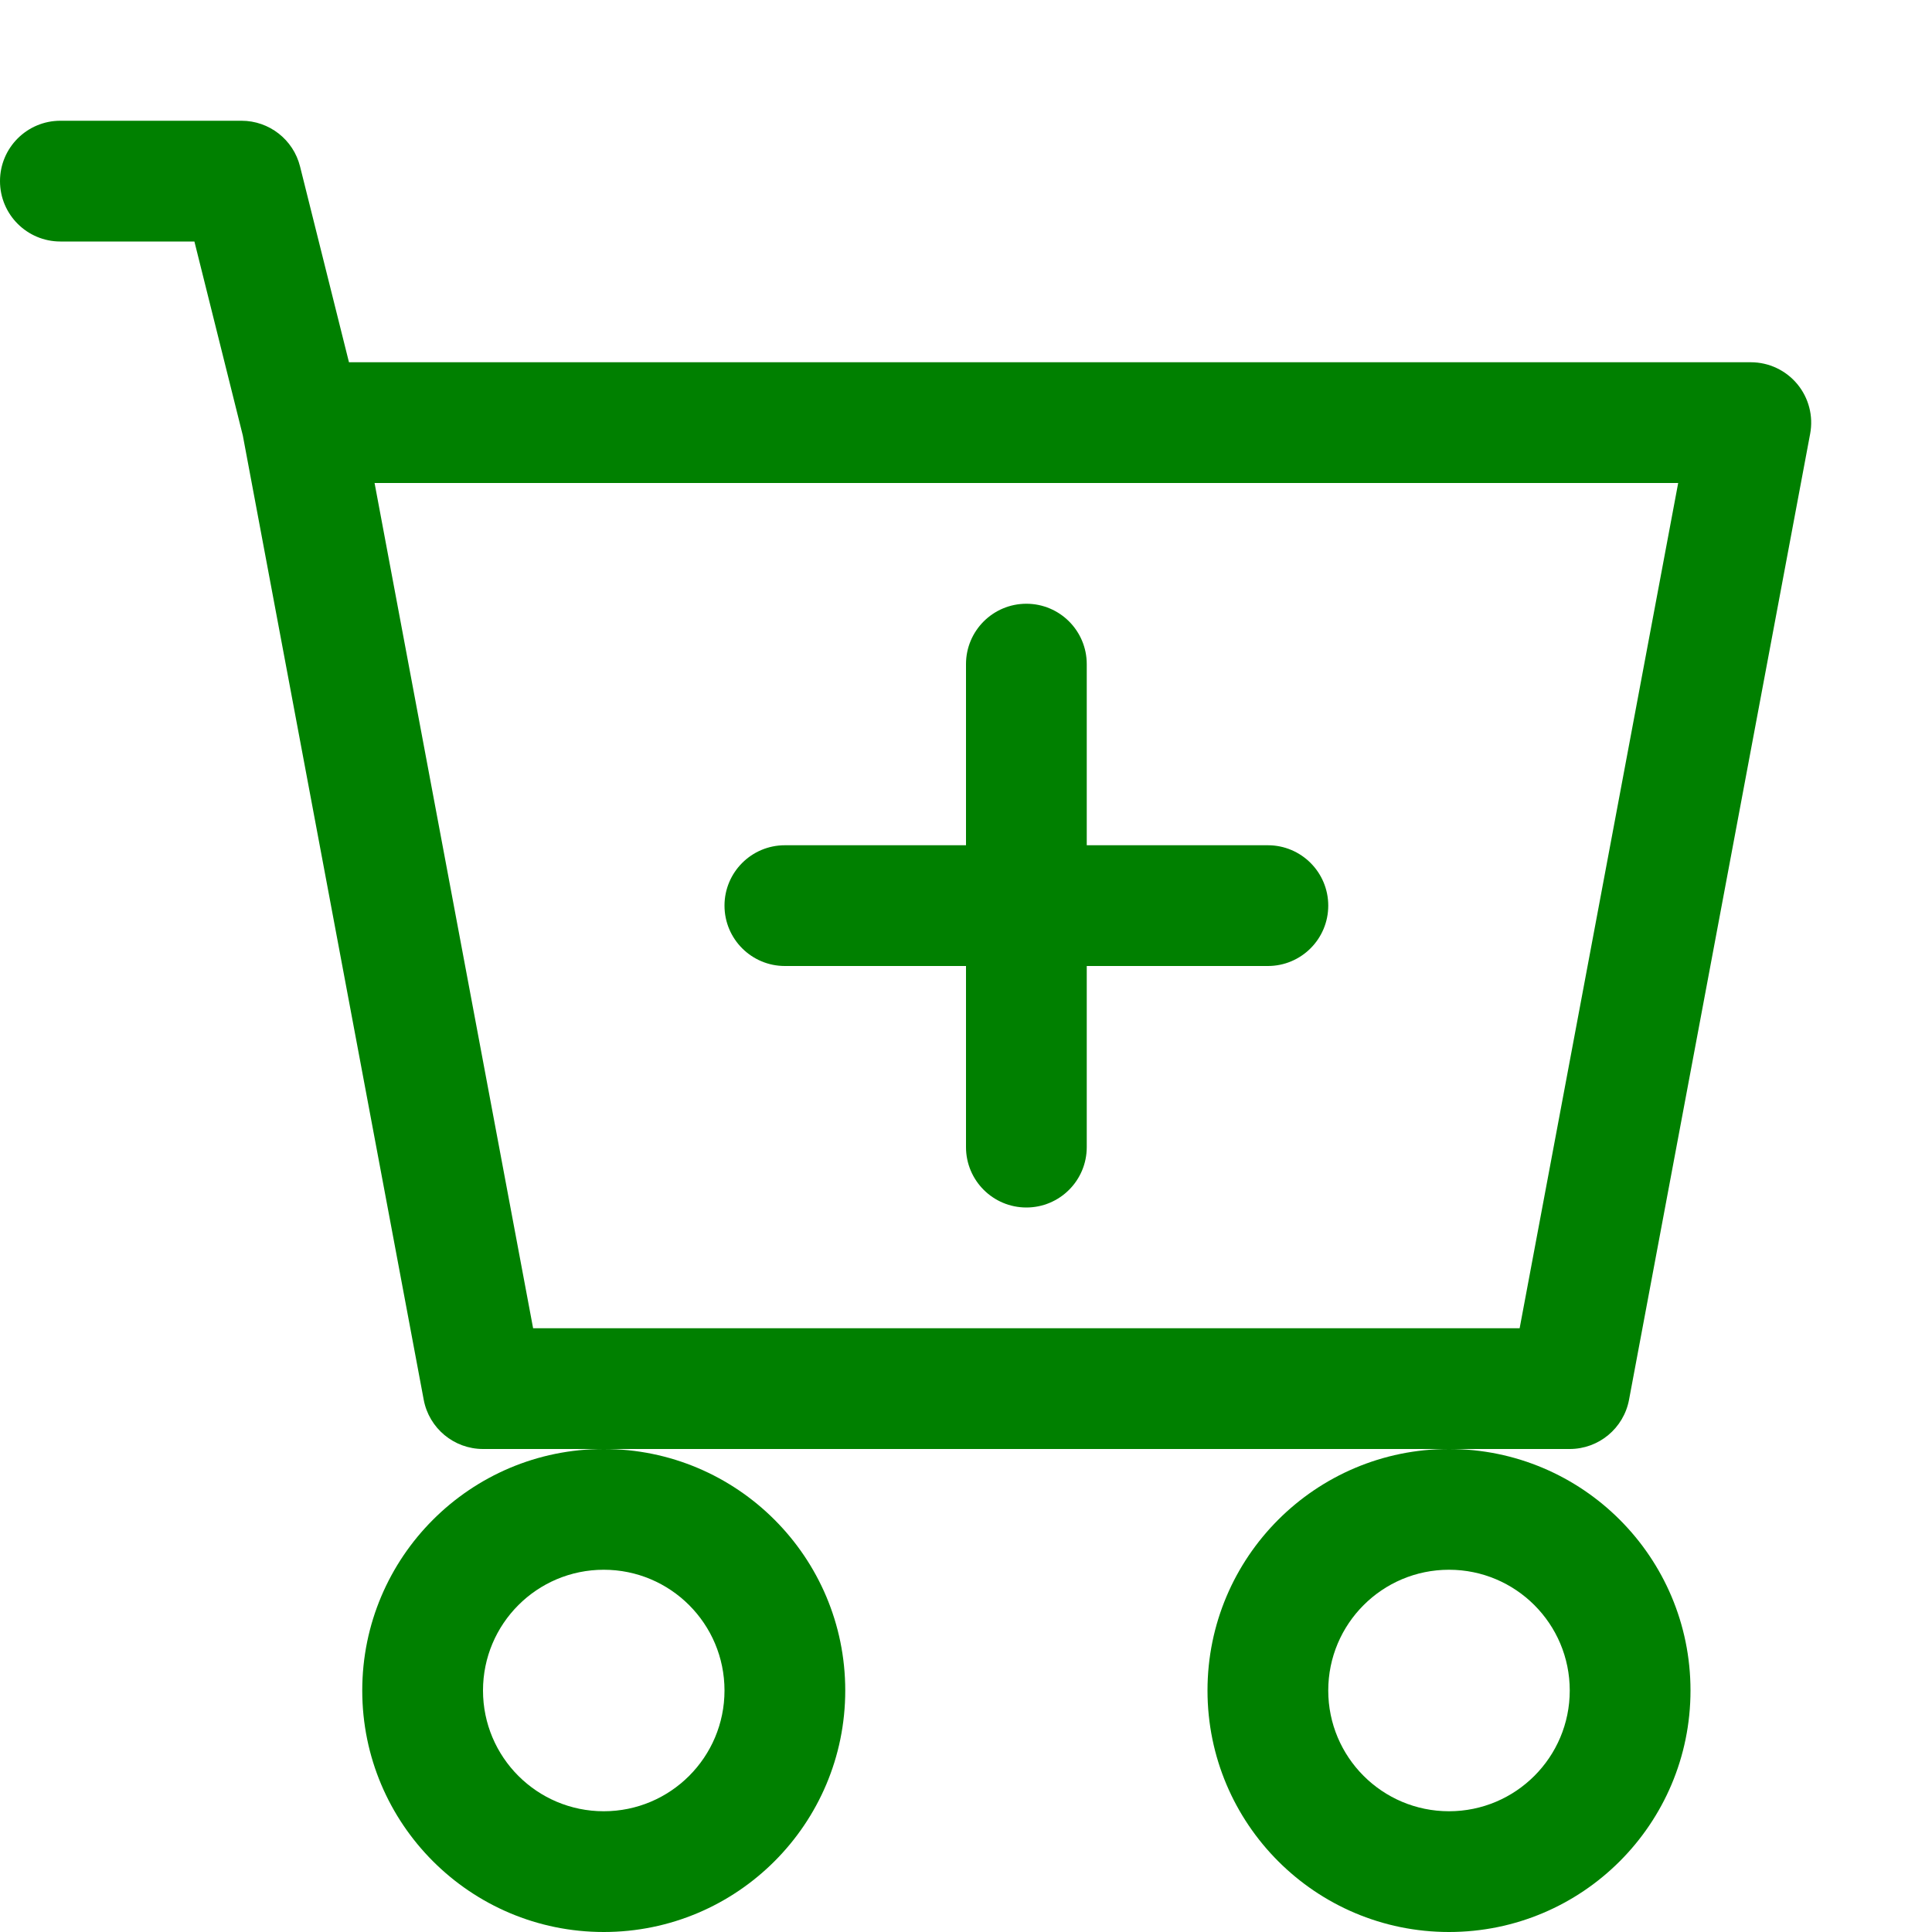
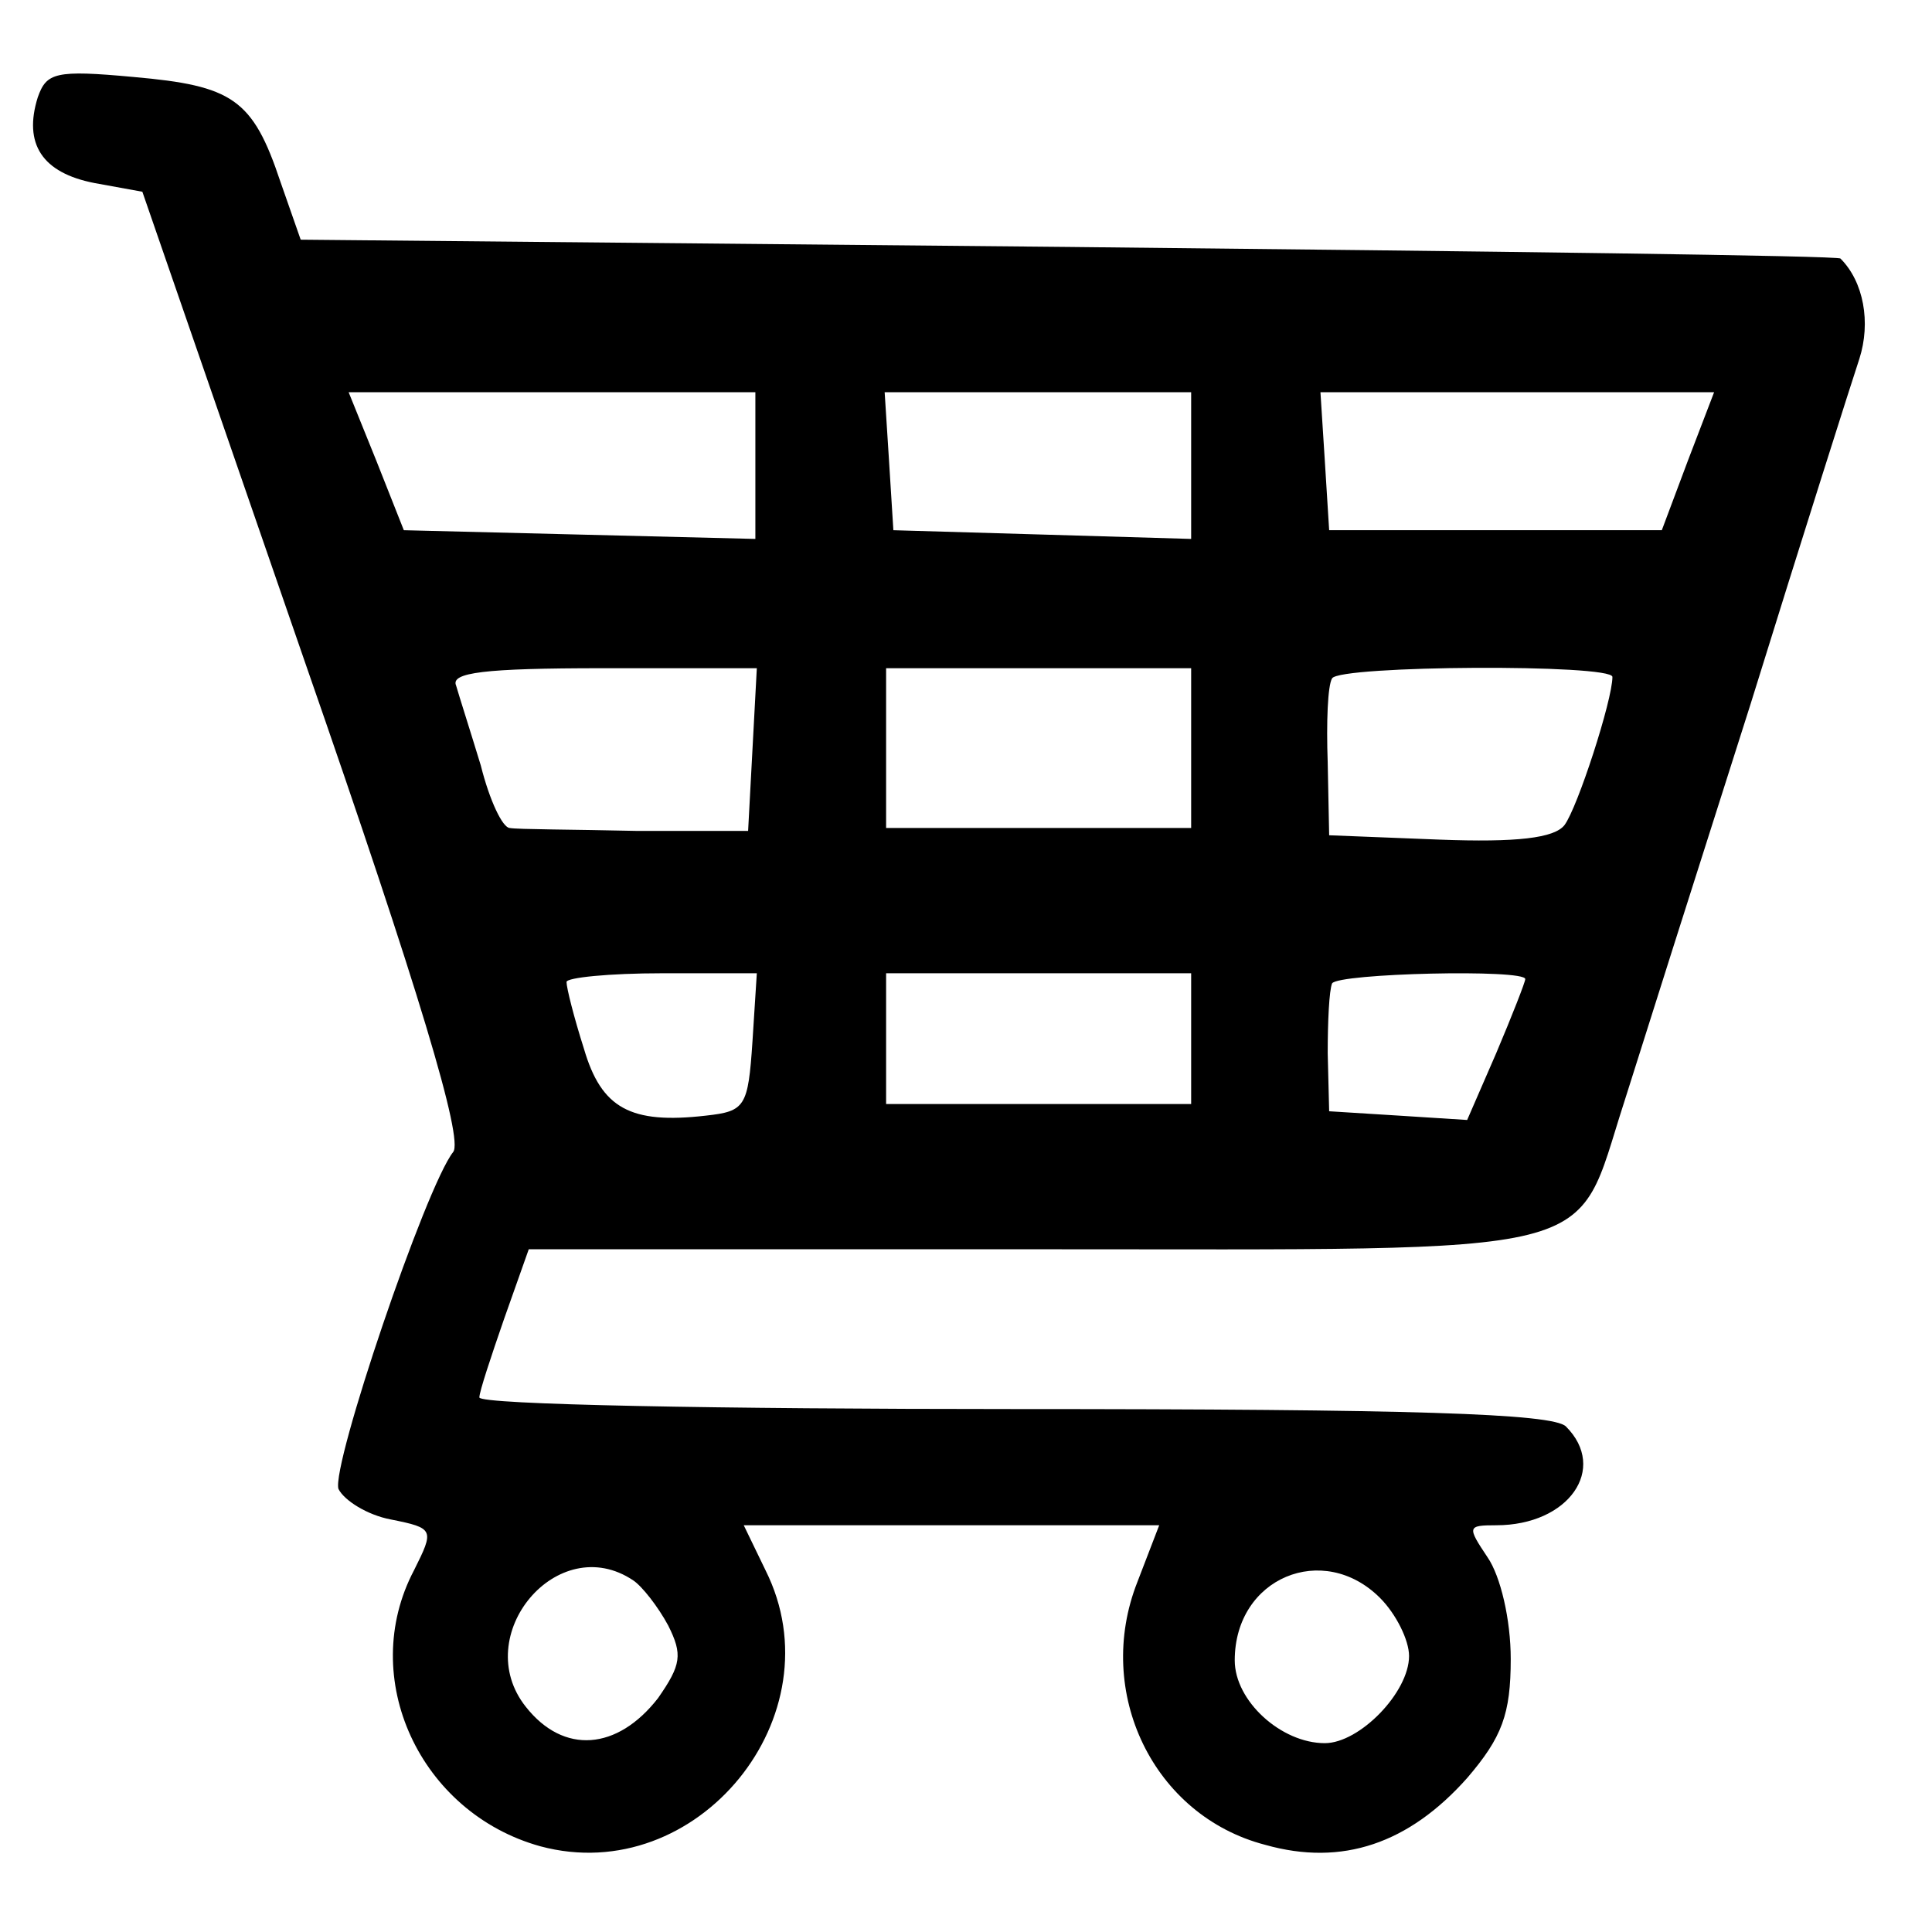
- <svg xmlns="http://www.w3.org/2000/svg" width="32" height="32" fill="green" class="bi bi-cart-plus" viewBox="0 0 16 16">
-   <path d="M9 5.5a.5.5 0 0 0-1 0V7H6.5a.5.5 0 0 0 0 1H8v1.5a.5.5 0 0 0 1 0V8h1.5a.5.5 0 0 0 0-1H9V5.5z" />
-   <path d="M.5 1a.5.5 0 0 0 0 1h1.11l.401 1.607 1.498 7.985A.5.5 0 0 0 4 12h1a2 2 0 1 0 0 4 2 2 0 0 0 0-4h7a2 2 0 1 0 0 4 2 2 0 0 0 0-4h1a.5.5 0 0 0 .491-.408l1.5-8A.5.5 0 0 0 14.5 3H2.89l-.405-1.621A.5.5 0 0 0 2 1H.5zm3.915 10L3.102 4h10.796l-1.313 7h-8.17zM6 14a1 1 0 1 1-2 0 1 1 0 0 1 2 0zm7 0a1 1 0 1 1-2 0 1 1 0 0 1 2 0z" />
+ <svg xmlns="http://www.w3.org/2000/svg" version="1.0" width="133pt" height="133pt" viewBox="0 0 133 133" preserveAspectRatio="xMidYMid meet">
+   <g transform="translate(0,133) scale(0.1,-0.1)" fill="#000000" stroke="none">
+     <path d="M26 1263 c-10 -32 3 -52 39 -59 l33 -6 112 -324 c79 -227 109 -328 102 -337 -19 -24 -84 -216 -79 -232 4 -8 20 -18 36 -21 30 -6 30 -7 16 -35 -39 -74 4 -167 87 -190 108 -29 205 90 155 190 l-15 31 143 0 143 0 -15 -39 c-30 -76 11 -161 88 -181 53 -15 99 1 139 46 24 28 30 44 30 82 0 27 -7 57 -16 70 -14 21 -14 22 6 22 50 0 77 39 48 68 -9 9 -107 12 -380 12 -202 0 -368 3 -368 8 0 4 8 28 17 54 l17 48 348 0 c400 0 371 -7 406 101 11 35 50 158 87 274 36 116 70 223 75 238 8 25 3 53 -13 69 -1 2 -240 5 -531 8 l-529 5 -14 40 c-19 57 -33 66 -101 72 -54 5 -60 3 -66 -14z m494 -253 l0 -51 -121 3 -121 3 -19 48 -19 47 140 0 140 0 0 -50z m300 0 l0 -51 -102 3 -103 3 -3 48 -3 47 105 0 106 0 0 -50z m342 3 l-18 -48 -114 0 -115 0 -3 48 -3 47 135 0 136 0 -18 -47z m-644 -199 l-3 -56 -77 0 c-43 1 -82 1 -87 2 -5 0 -14 19 -20 43 -7 23 -15 48 -17 55 -4 9 19 12 101 12 l106 0 -3 -56z m302 1 l0 -55 -105 0 -105 0 0 55 0 55 105 0 105 0 0 -55z m290 49 c0 -16 -24 -90 -33 -102 -7 -9 -33 -12 -86 -10 l-76 3 -1 50 c-1 28 0 53 3 58 5 9 193 10 193 1z m-592 -251 c-3 -45 -5 -48 -32 -51 -52 -6 -72 5 -84 46 -7 22 -12 42 -12 46 0 3 29 6 66 6 l65 0 -3 -47z m302 2 l0 -45 -105 0 -105 0 0 45 0 45 105 0 105 0 0 -45z m230 41 c0 -2 -9 -25 -20 -51 l-20 -46 -47 3 -48 3 -1 40 c0 22 1 43 3 48 4 7 133 10 133 3z m-614 -414 c6 -4 17 -18 24 -31 10 -20 9 -27 -7 -50 -28 -36 -65 -39 -91 -6 -39 49 22 122 74 87z m514 -12 c11 -11 20 -29 20 -40 0 -25 -34 -60 -58 -60 -30 0 -62 29 -62 57 0 57 61 82 100 43z" />
+   </g>
</svg>
